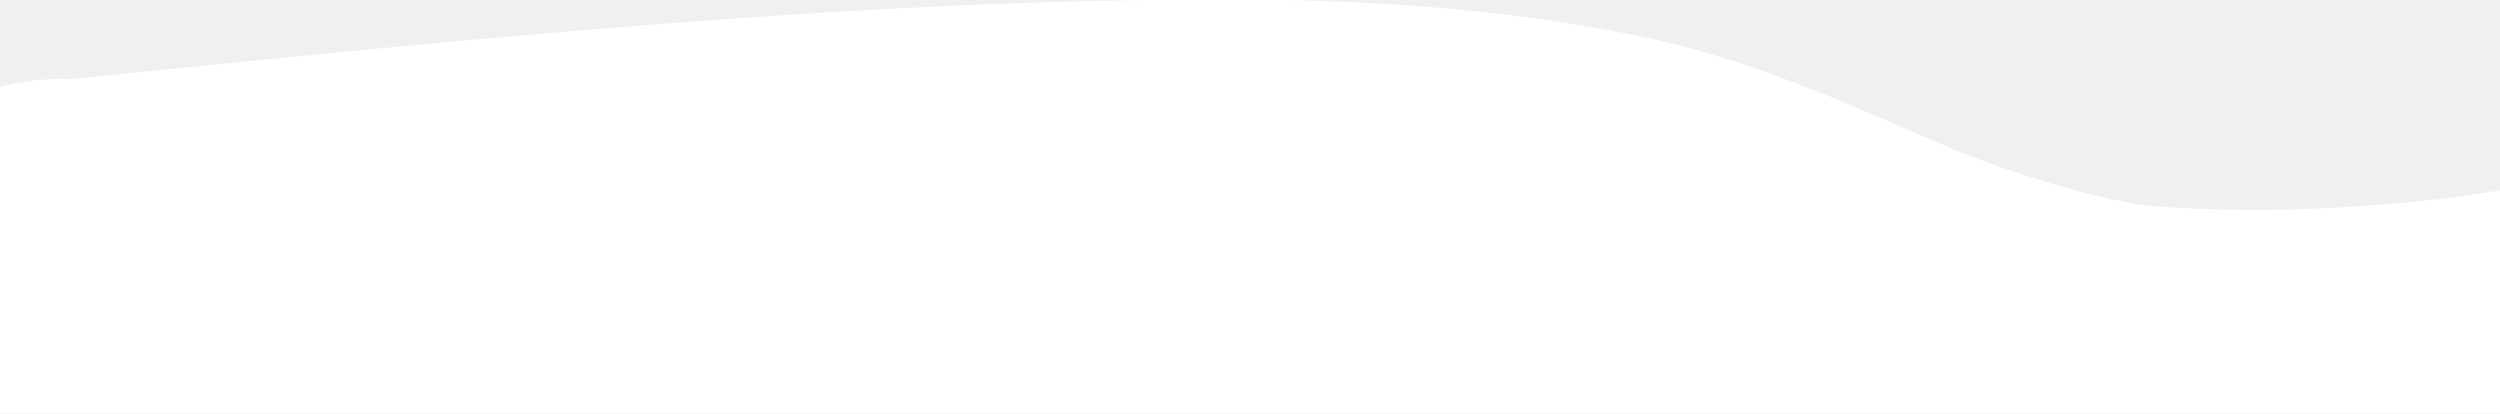
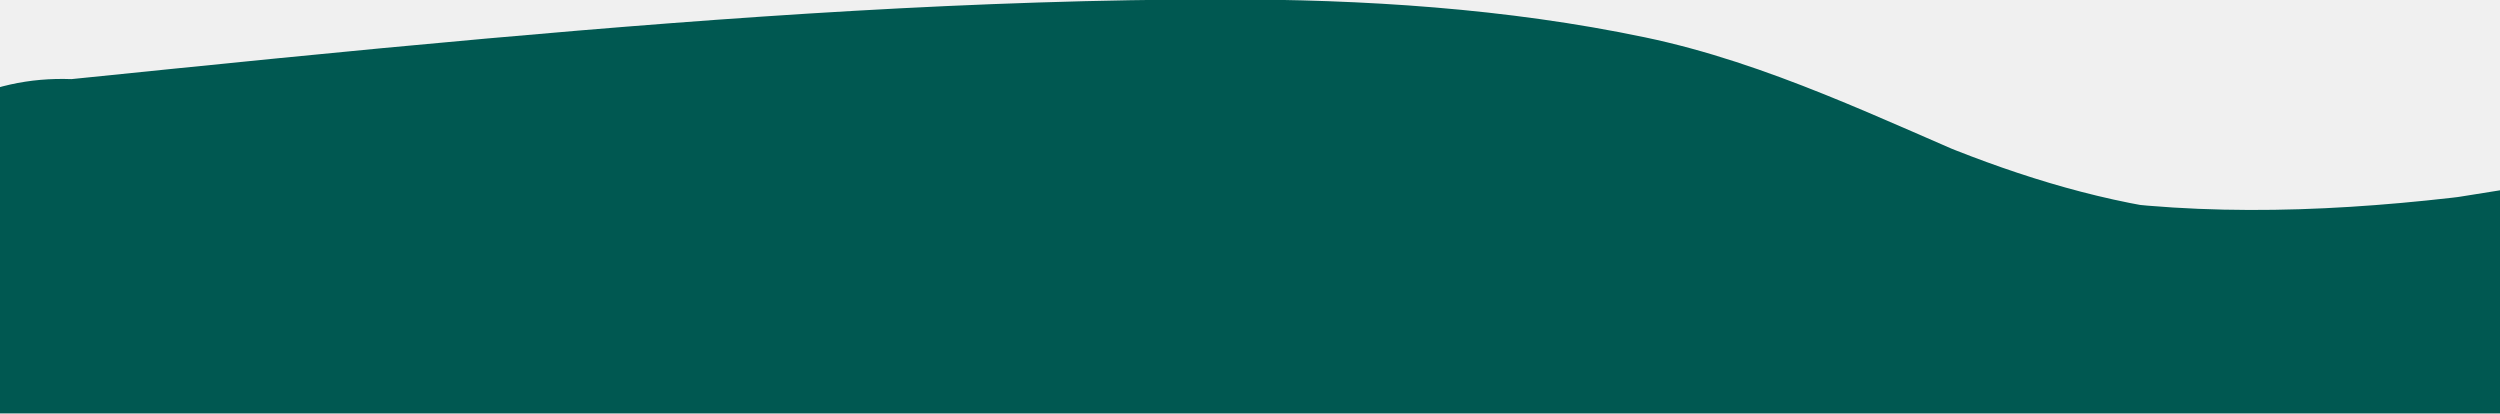
<svg xmlns="http://www.w3.org/2000/svg" id="Layer_1" data-name="Layer 1" viewBox="0 0 1920 317.48">
  <defs>
-     <style>.cls-1{fill:none;}.cls-2{clip-path:url(#clip-path);}.cls-3{fill:#fff;}</style>
+     <style>.cls-1{fill:none;}.cls-2{clip-path:url(#clip-path);}.cls-3{fill:#005851;}</style>
    <clipPath id="clip-path">
      <rect class="cls-1" width="1920" height="317.48" />
    </clipPath>
  </defs>
  <g class="cls-2">
    <path class="cls-3" d="M54.89,531.52c143.34-14.63,286.7-29.24,430.35-40.56,142.59-11.24,285.53-19.36,428.59-20.55,77.41-.64,155.15.92,232,11.24l-62.57-8.41c71.16,9.84,138.23,30.61,204.3,58.41l-56.22-23.73c99.17,41.9,196.59,90.09,304,106.41,66.1,10,131.6,17.81,198.44,17.54,49.28-.19,98.52-3.55,147.48-9,74.89-8.37,149.68-19.06,223.63-33.63a177.25,177.25,0,0,0,80.05-42.13,177.84,177.84,0,0,0,60.62-66,175.27,175.27,0,0,0,27.94-87.51q10.5-46.93-4.21-93.86l-23.73-56.23A236.44,236.44,0,0,0,2161.08,159l-56.23-23.73a237.07,237.07,0,0,0-125.15,0q-60.29,11.88-121.19,20.28l62.58-8.4c-102.51,13.75-207.33,20.12-310.23,6.67l62.58,8.41c-68-9.2-132.2-30-195.24-56.46l56.23,23.72c-88.76-37.45-176.37-81-271.25-100.85C1156.82,6.39,1047.26-.53,938.81-.46,750-.36,561.2,12.86,373.19,29.64,267,39.12,160.94,49.94,54.89,60.76Q6.28,58.93-35.8,81a176.44,176.44,0,0,0-75.75,48.67,176.35,176.35,0,0,0-48.67,75.75q-22.11,42.08-20.27,90.69l8.4,62.57a235.25,235.25,0,0,0,60.54,103.87l47.64,36.8a234.28,234.28,0,0,0,118.8,32.14Z" />
  </g>
</svg>
